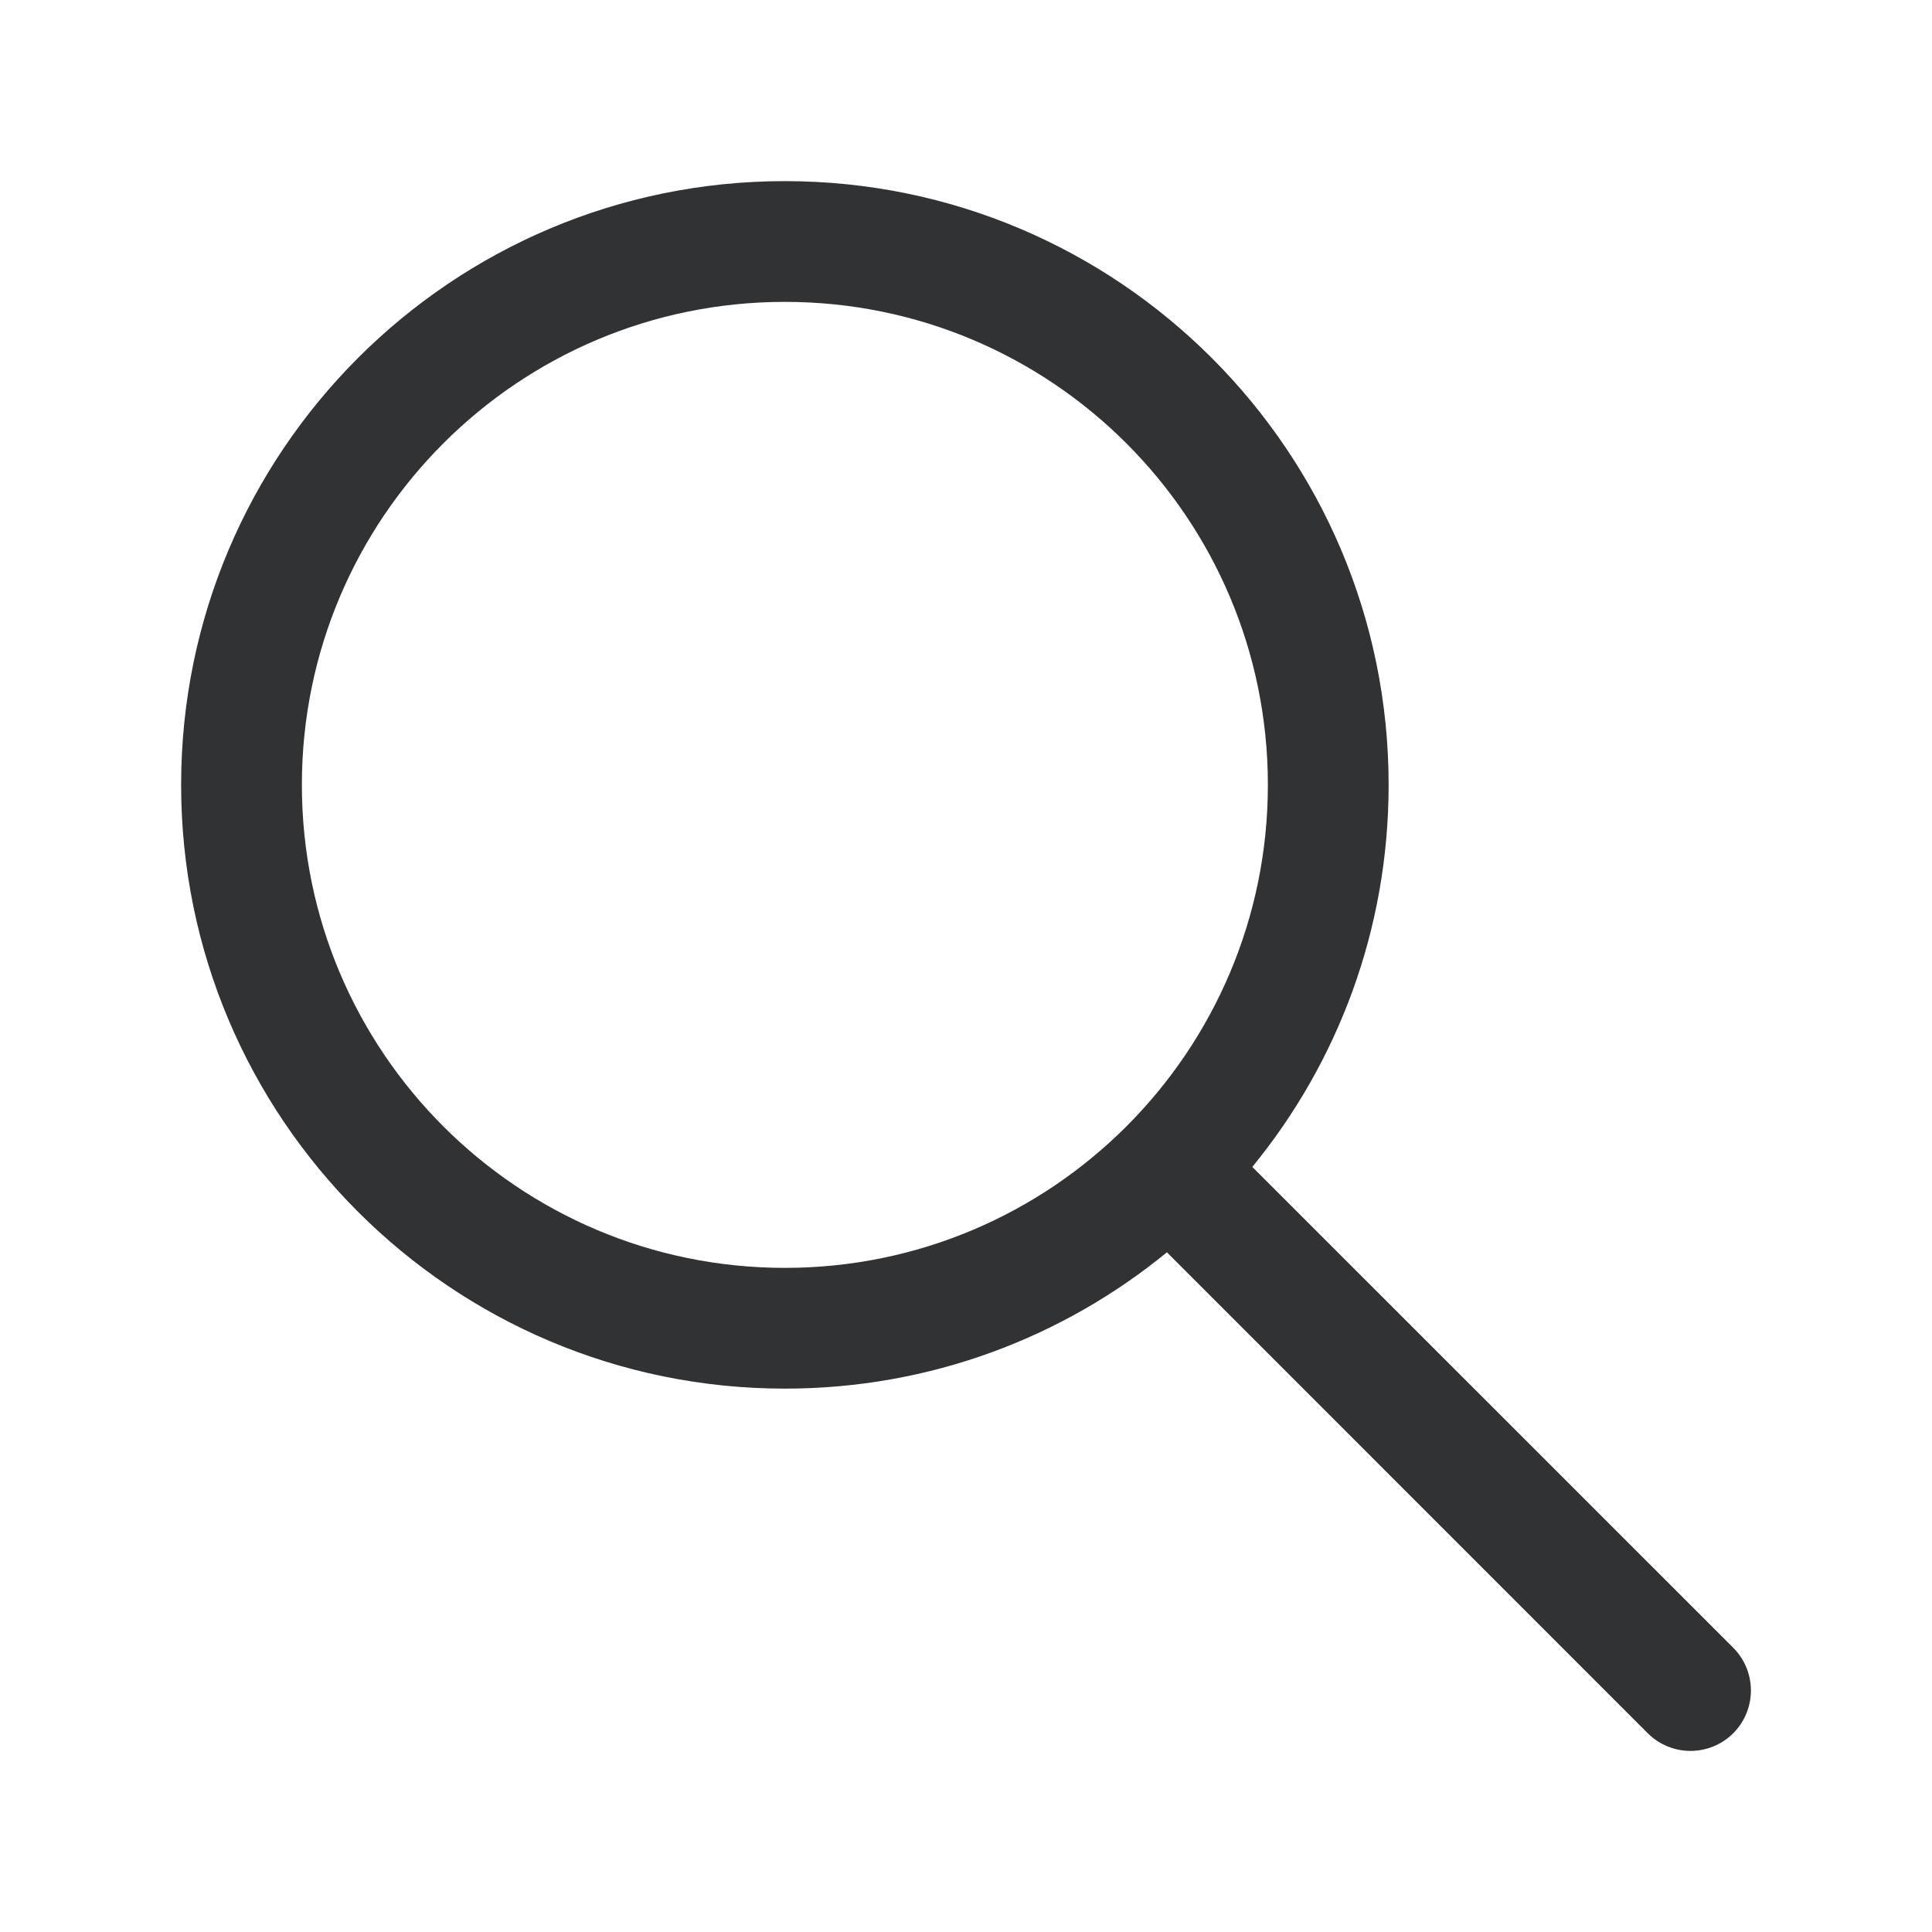
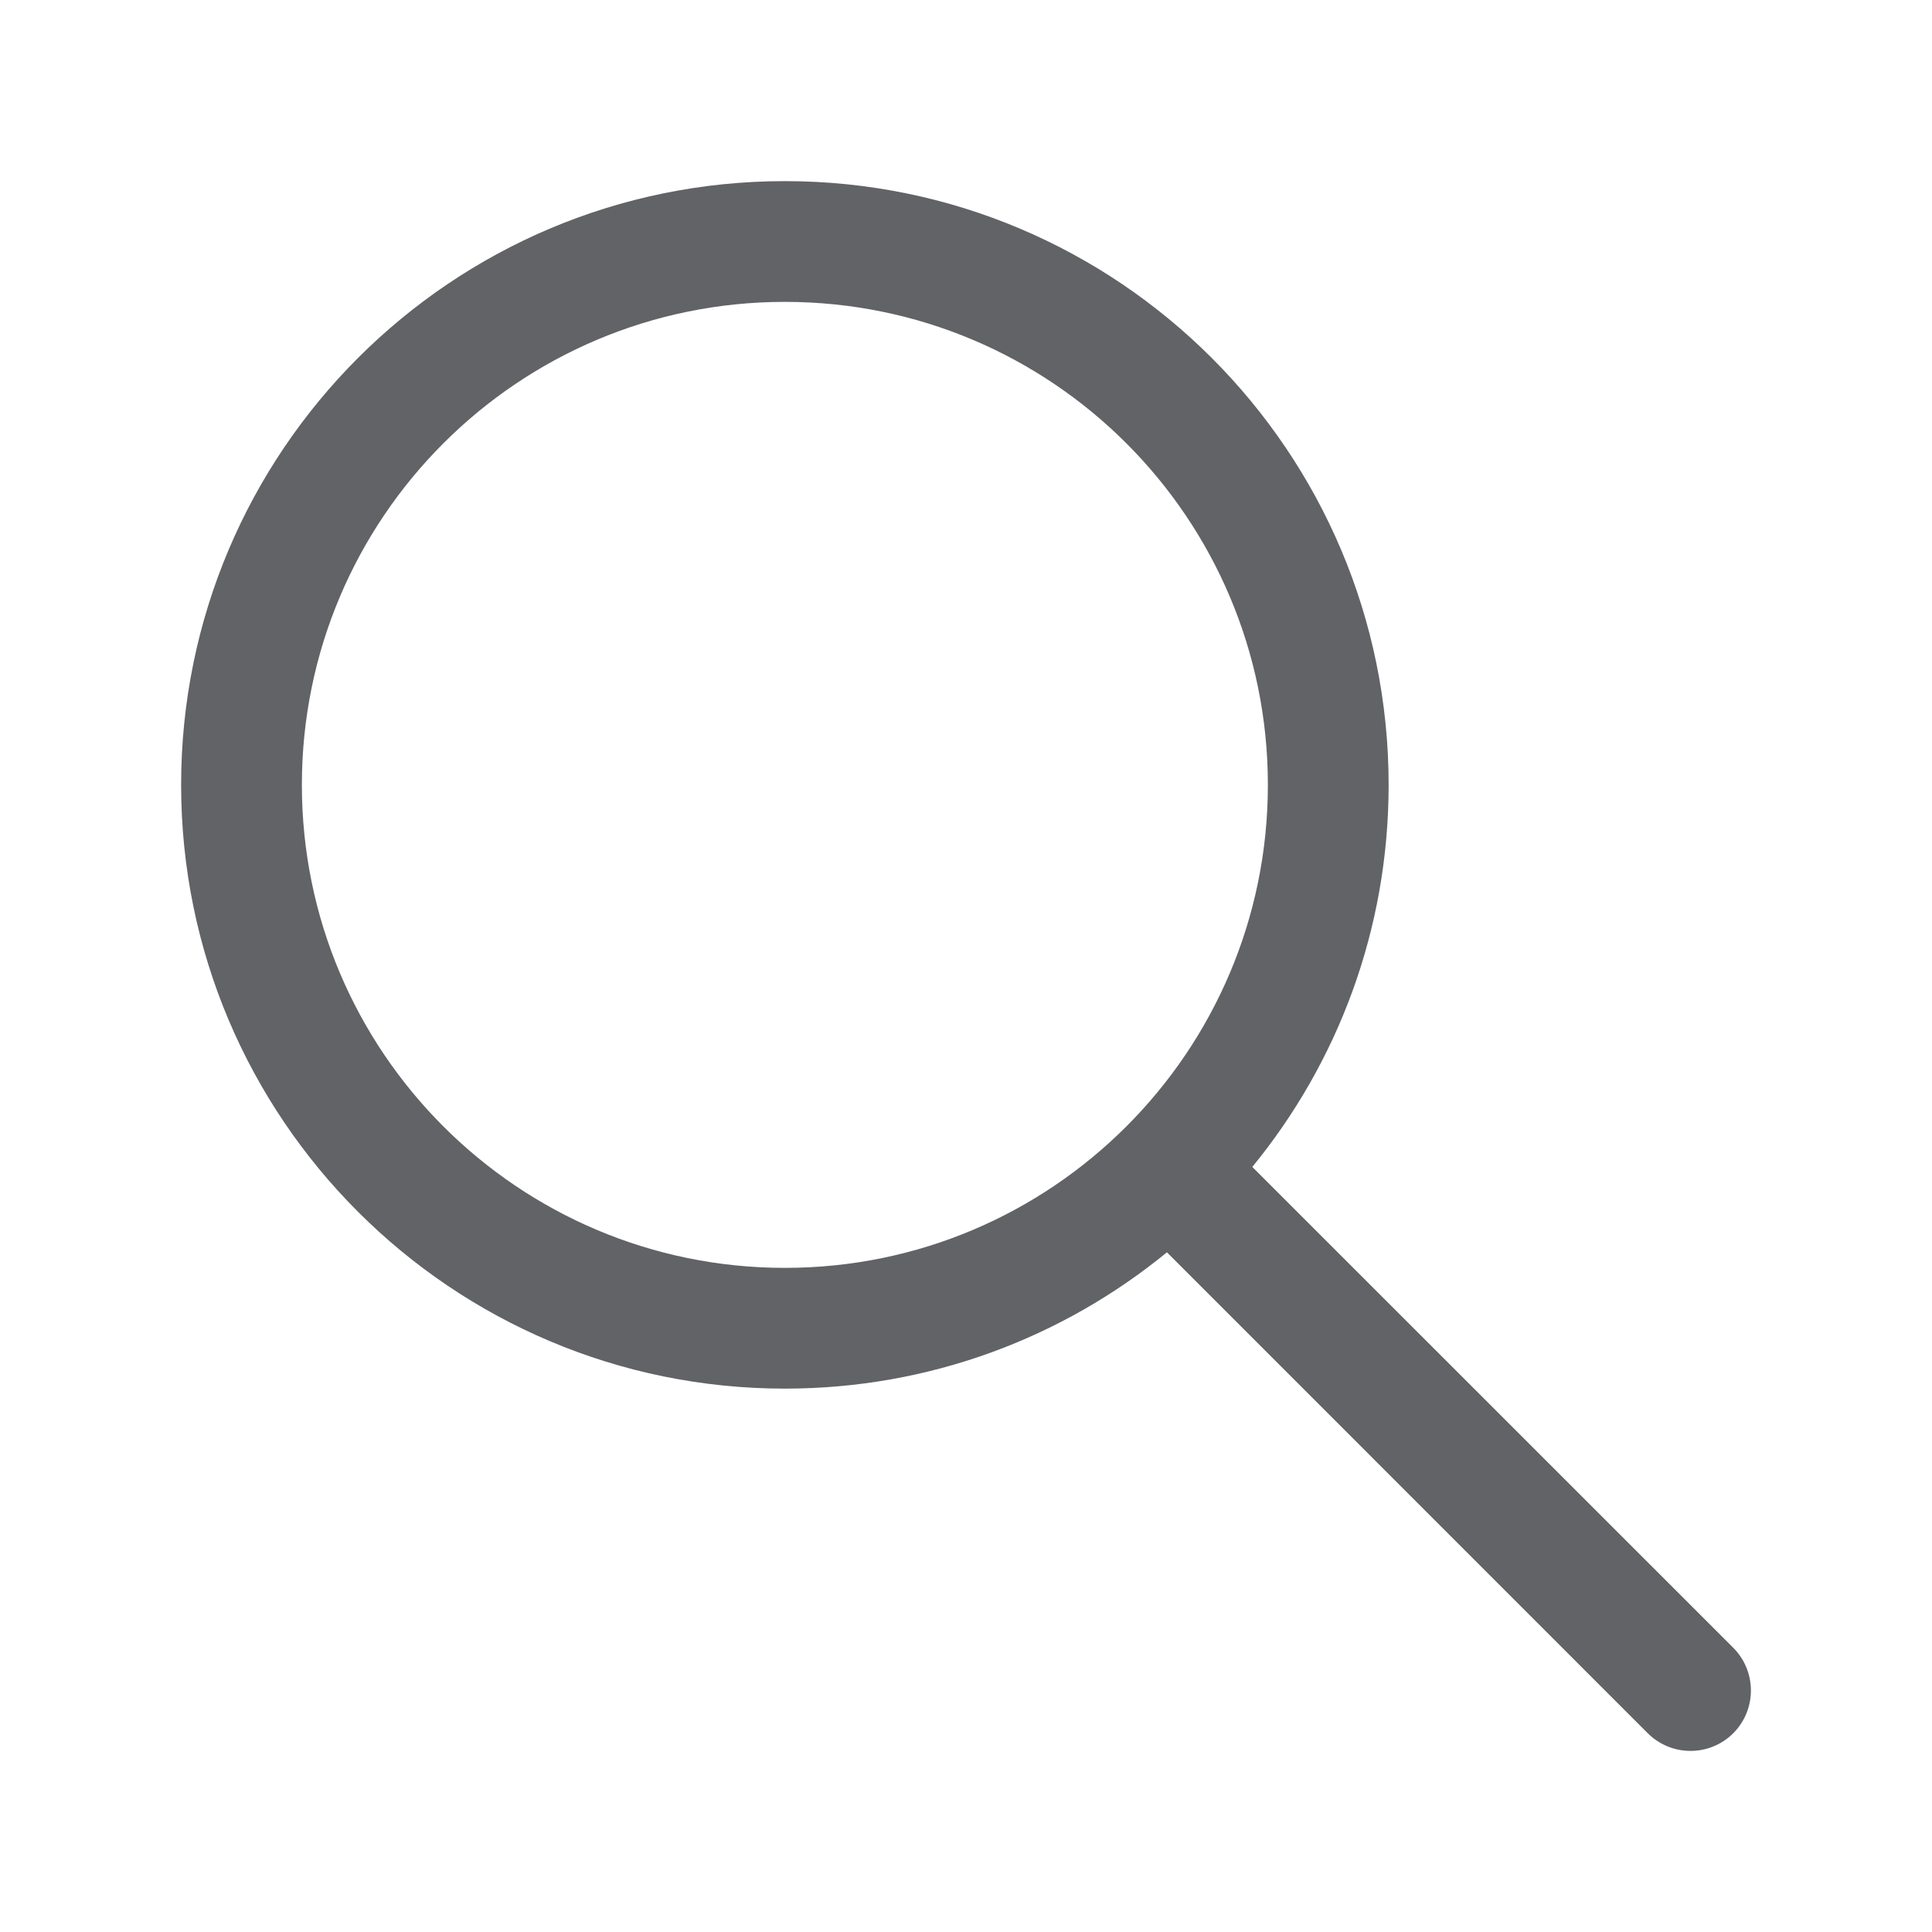
<svg xmlns="http://www.w3.org/2000/svg" width="16" height="16" viewBox="0 0 16 16" fill="none">
-   <path fill-rule="evenodd" clip-rule="evenodd" d="M6.5 1.5C3.739 1.5 1.5 3.739 1.5 6.5C1.5 9.261 3.739 11.5 6.5 11.5C7.701 11.5 8.802 11.077 9.664 10.371L13.646 14.354C13.842 14.549 14.158 14.549 14.354 14.354C14.549 14.158 14.549 13.842 14.354 13.646L10.371 9.664C11.077 8.802 11.5 7.701 11.5 6.5C11.5 3.739 9.261 1.5 6.5 1.5ZM2.5 6.5C2.5 4.291 4.291 2.5 6.5 2.5C8.709 2.5 10.5 4.291 10.5 6.5C10.5 8.709 8.709 10.5 6.5 10.5C4.291 10.5 2.5 8.709 2.5 6.5Z" fill="#303233" />
+   <path fill-rule="evenodd" clip-rule="evenodd" d="M6.5 1.5C3.739 1.5 1.5 3.739 1.5 6.5C1.5 9.261 3.739 11.5 6.5 11.5C7.701 11.5 8.802 11.077 9.664 10.371L13.646 14.354C13.842 14.549 14.158 14.549 14.354 14.354C14.549 14.158 14.549 13.842 14.354 13.646L10.371 9.664C11.077 8.802 11.5 7.701 11.5 6.5C11.5 3.739 9.261 1.5 6.5 1.5ZM2.5 6.5C2.5 4.291 4.291 2.5 6.5 2.5C8.709 2.5 10.5 4.291 10.5 6.5C10.5 8.709 8.709 10.5 6.5 10.5C4.291 10.5 2.5 8.709 2.5 6.5Z" fill="#616366" />
</svg>
